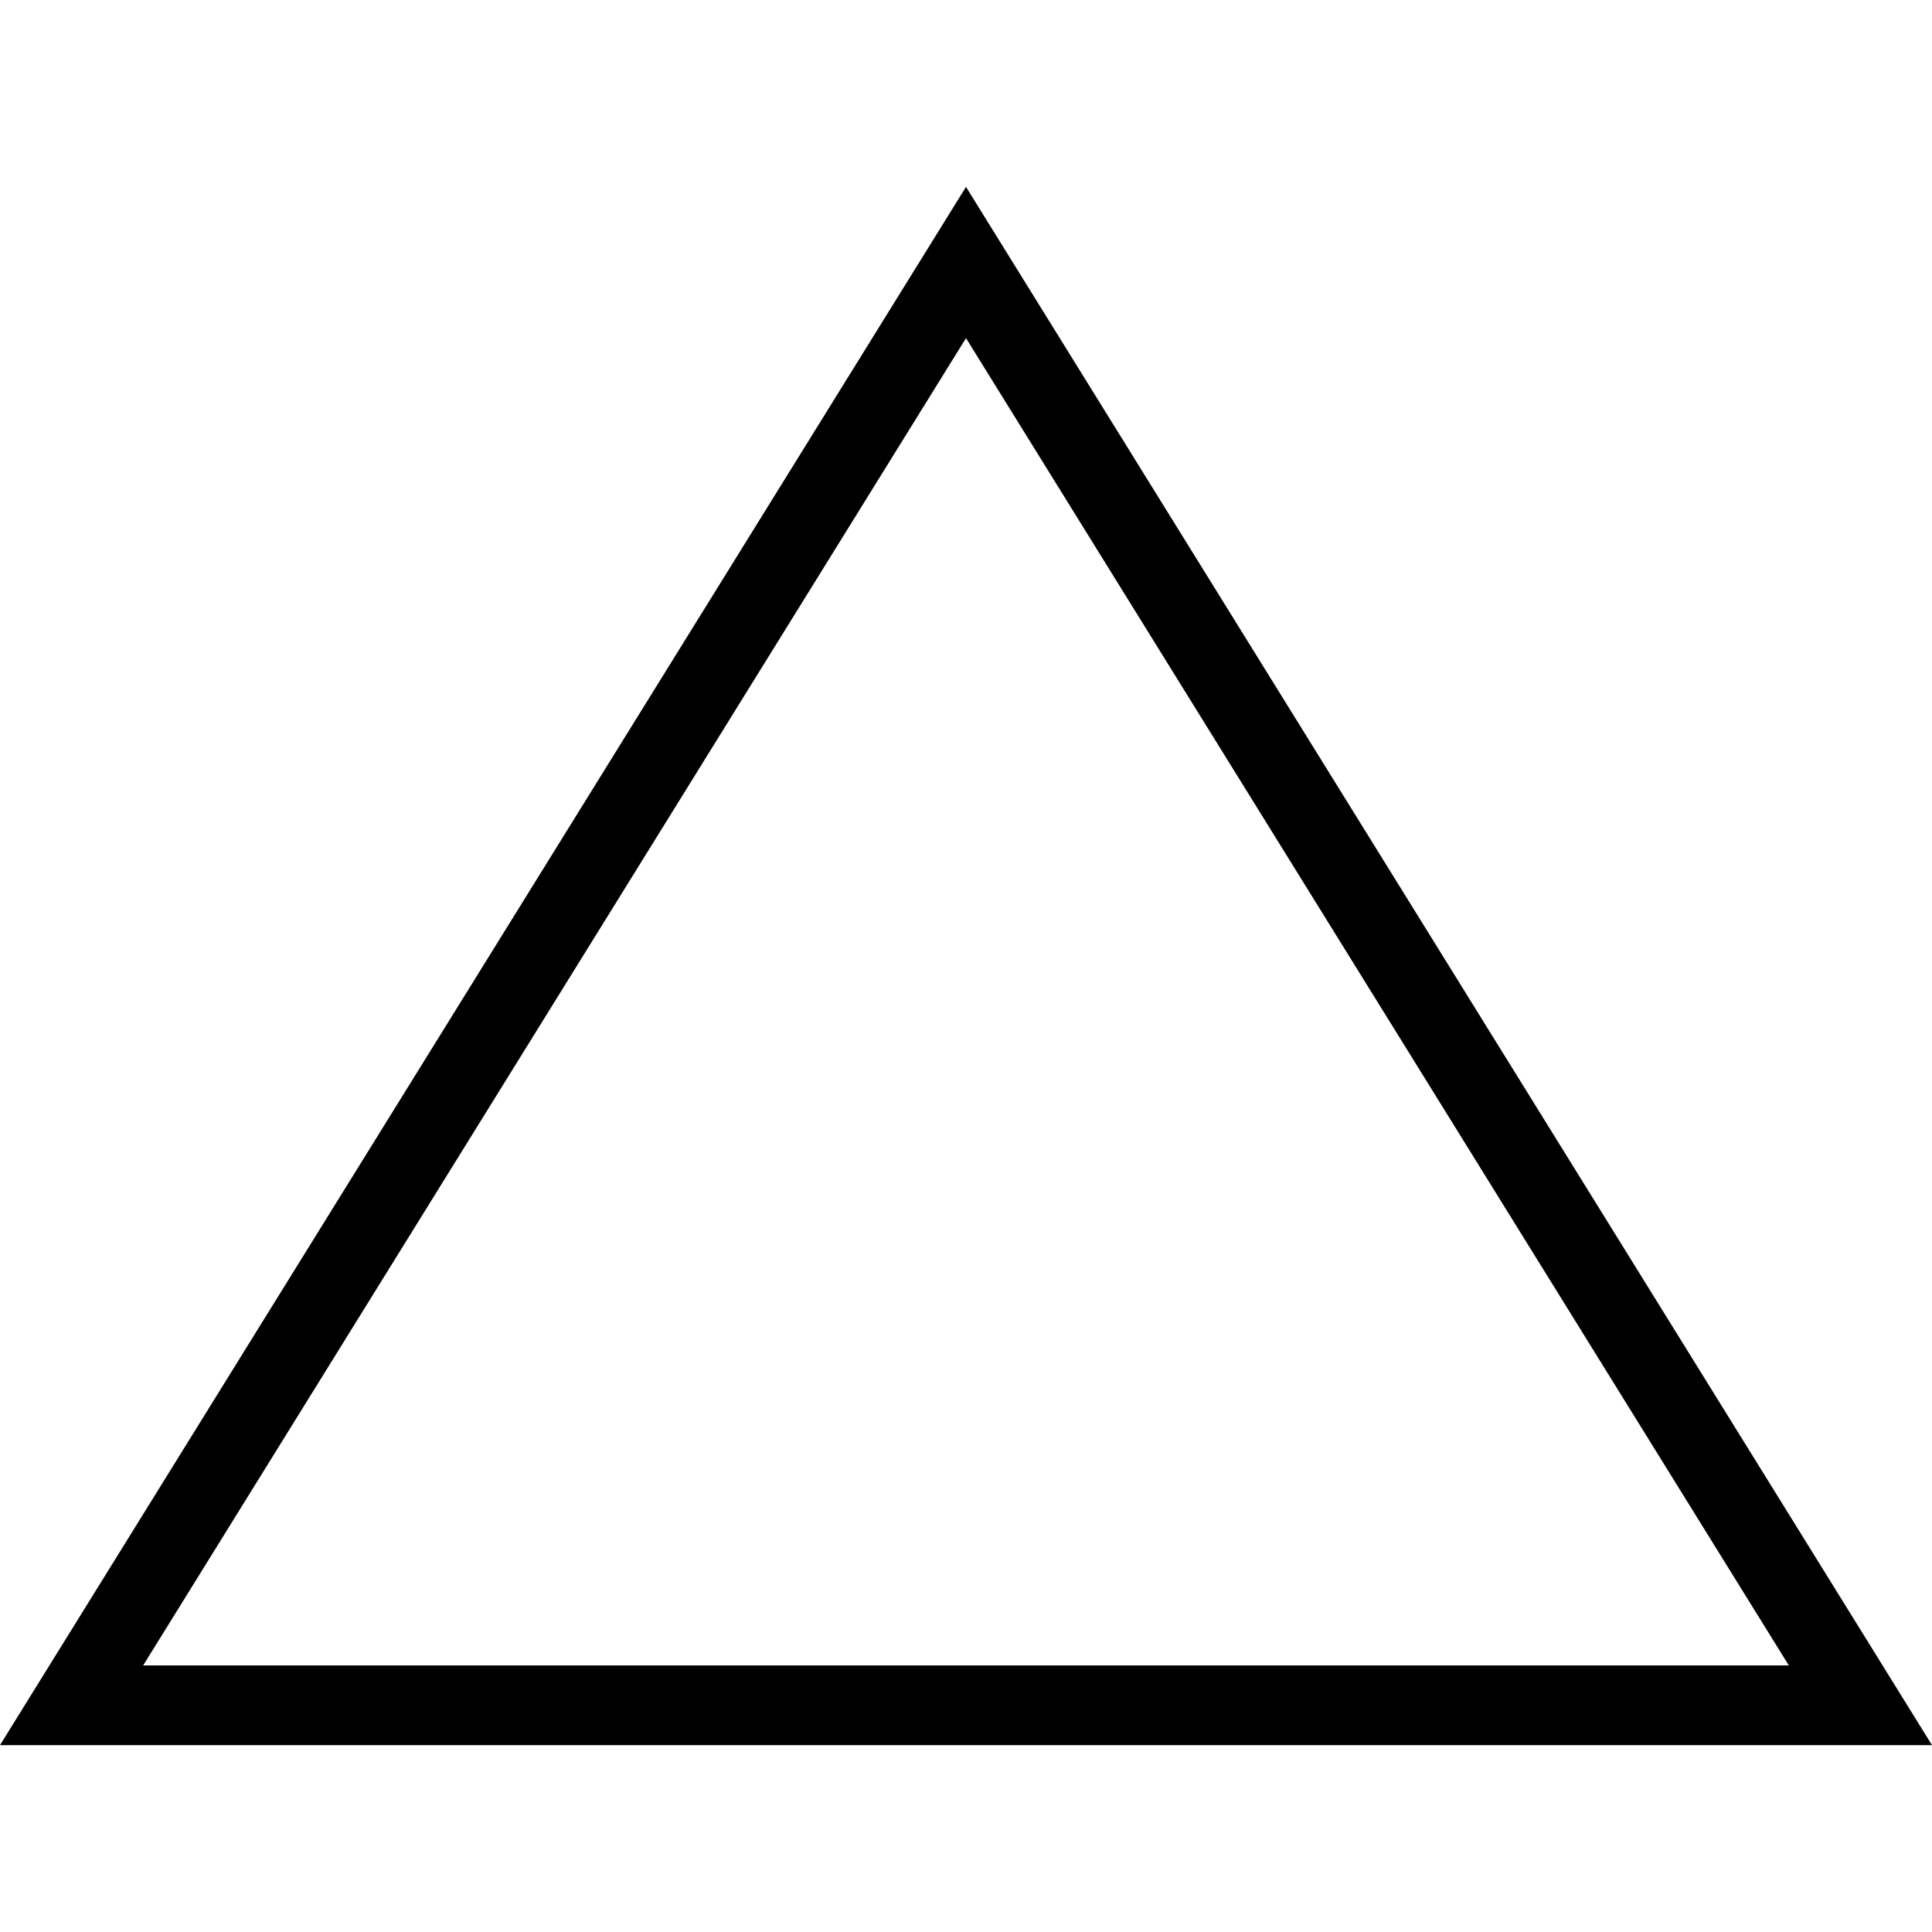
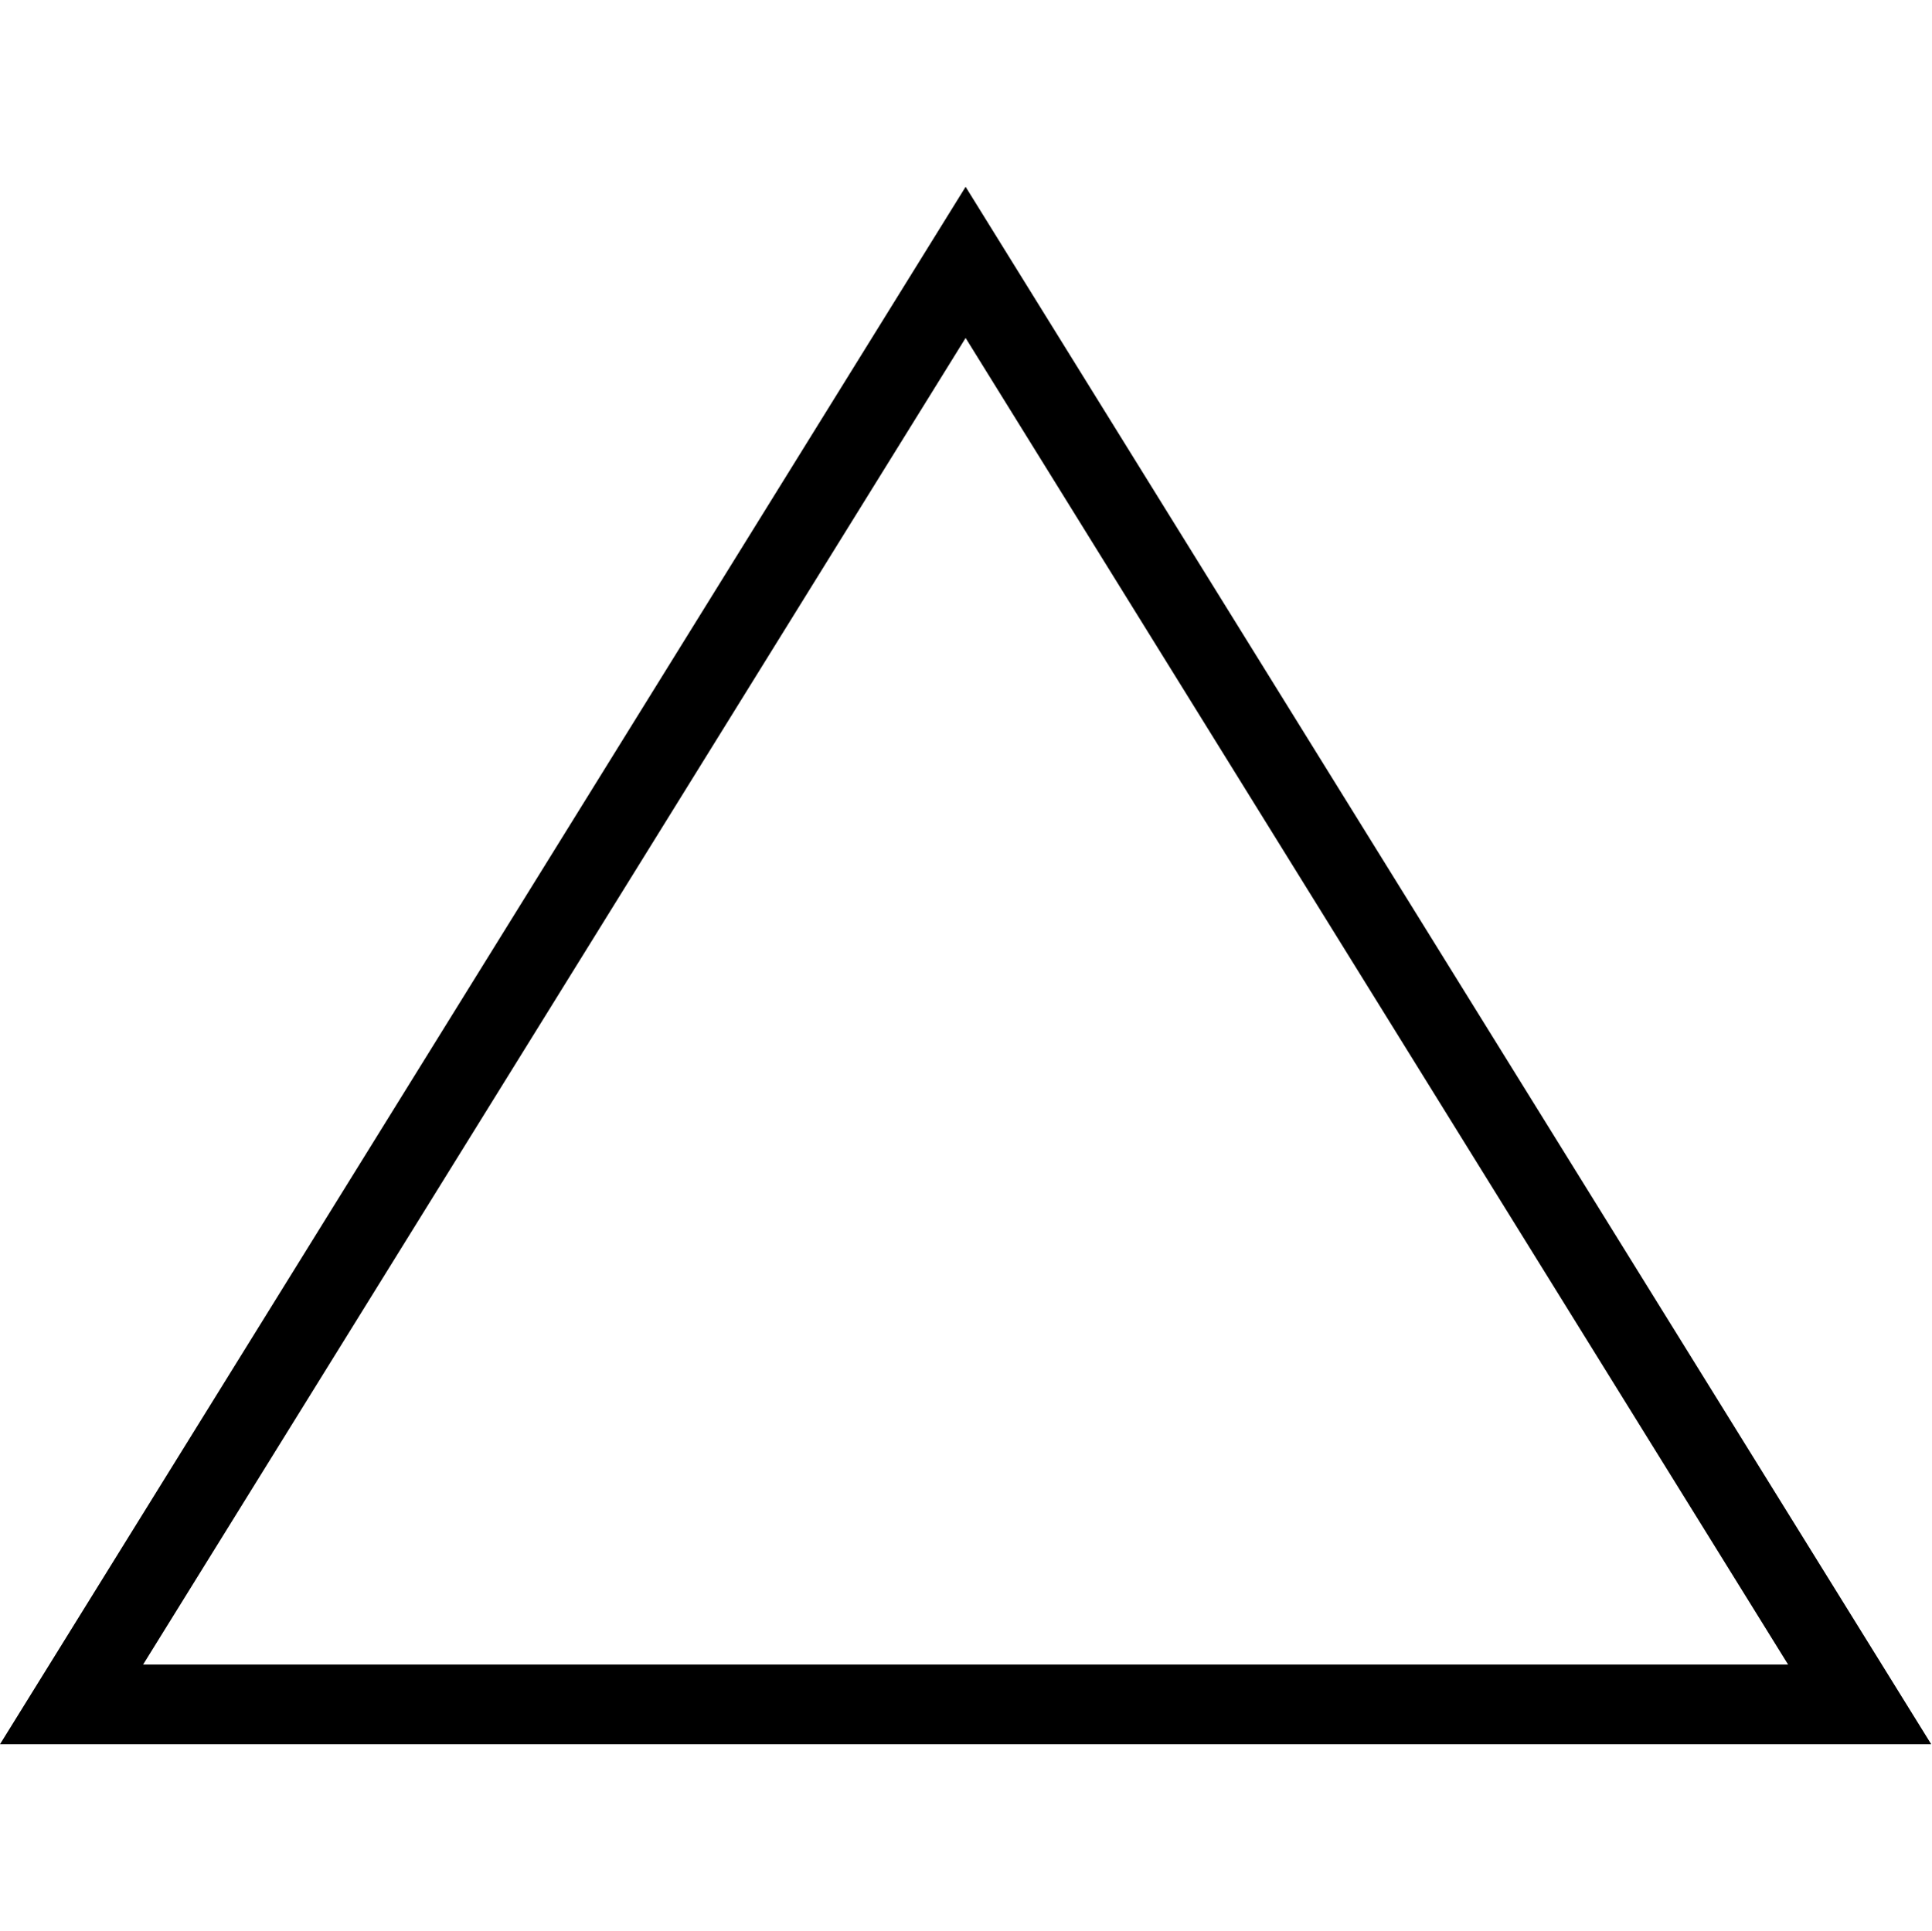
- <svg xmlns="http://www.w3.org/2000/svg" fill="#000000" version="1.1" id="Capa_1" width="800px" height="800px" viewBox="0 0 72.72 72.719" xml:space="preserve">
+ <svg xmlns="http://www.w3.org/2000/svg" fill="#000000" version="1.1" id="Capa_1" width="100%" height="100%" viewBox="0 0 72.72 72.719" xml:space="preserve">
  <g>
    <g>
      <path d="M72.72,65.686H0L36.36,7.034L72.72,65.686z M5.388,62.686h61.943L36.36,12.727L5.388,62.686z" />
    </g>
  </g>
</svg>
